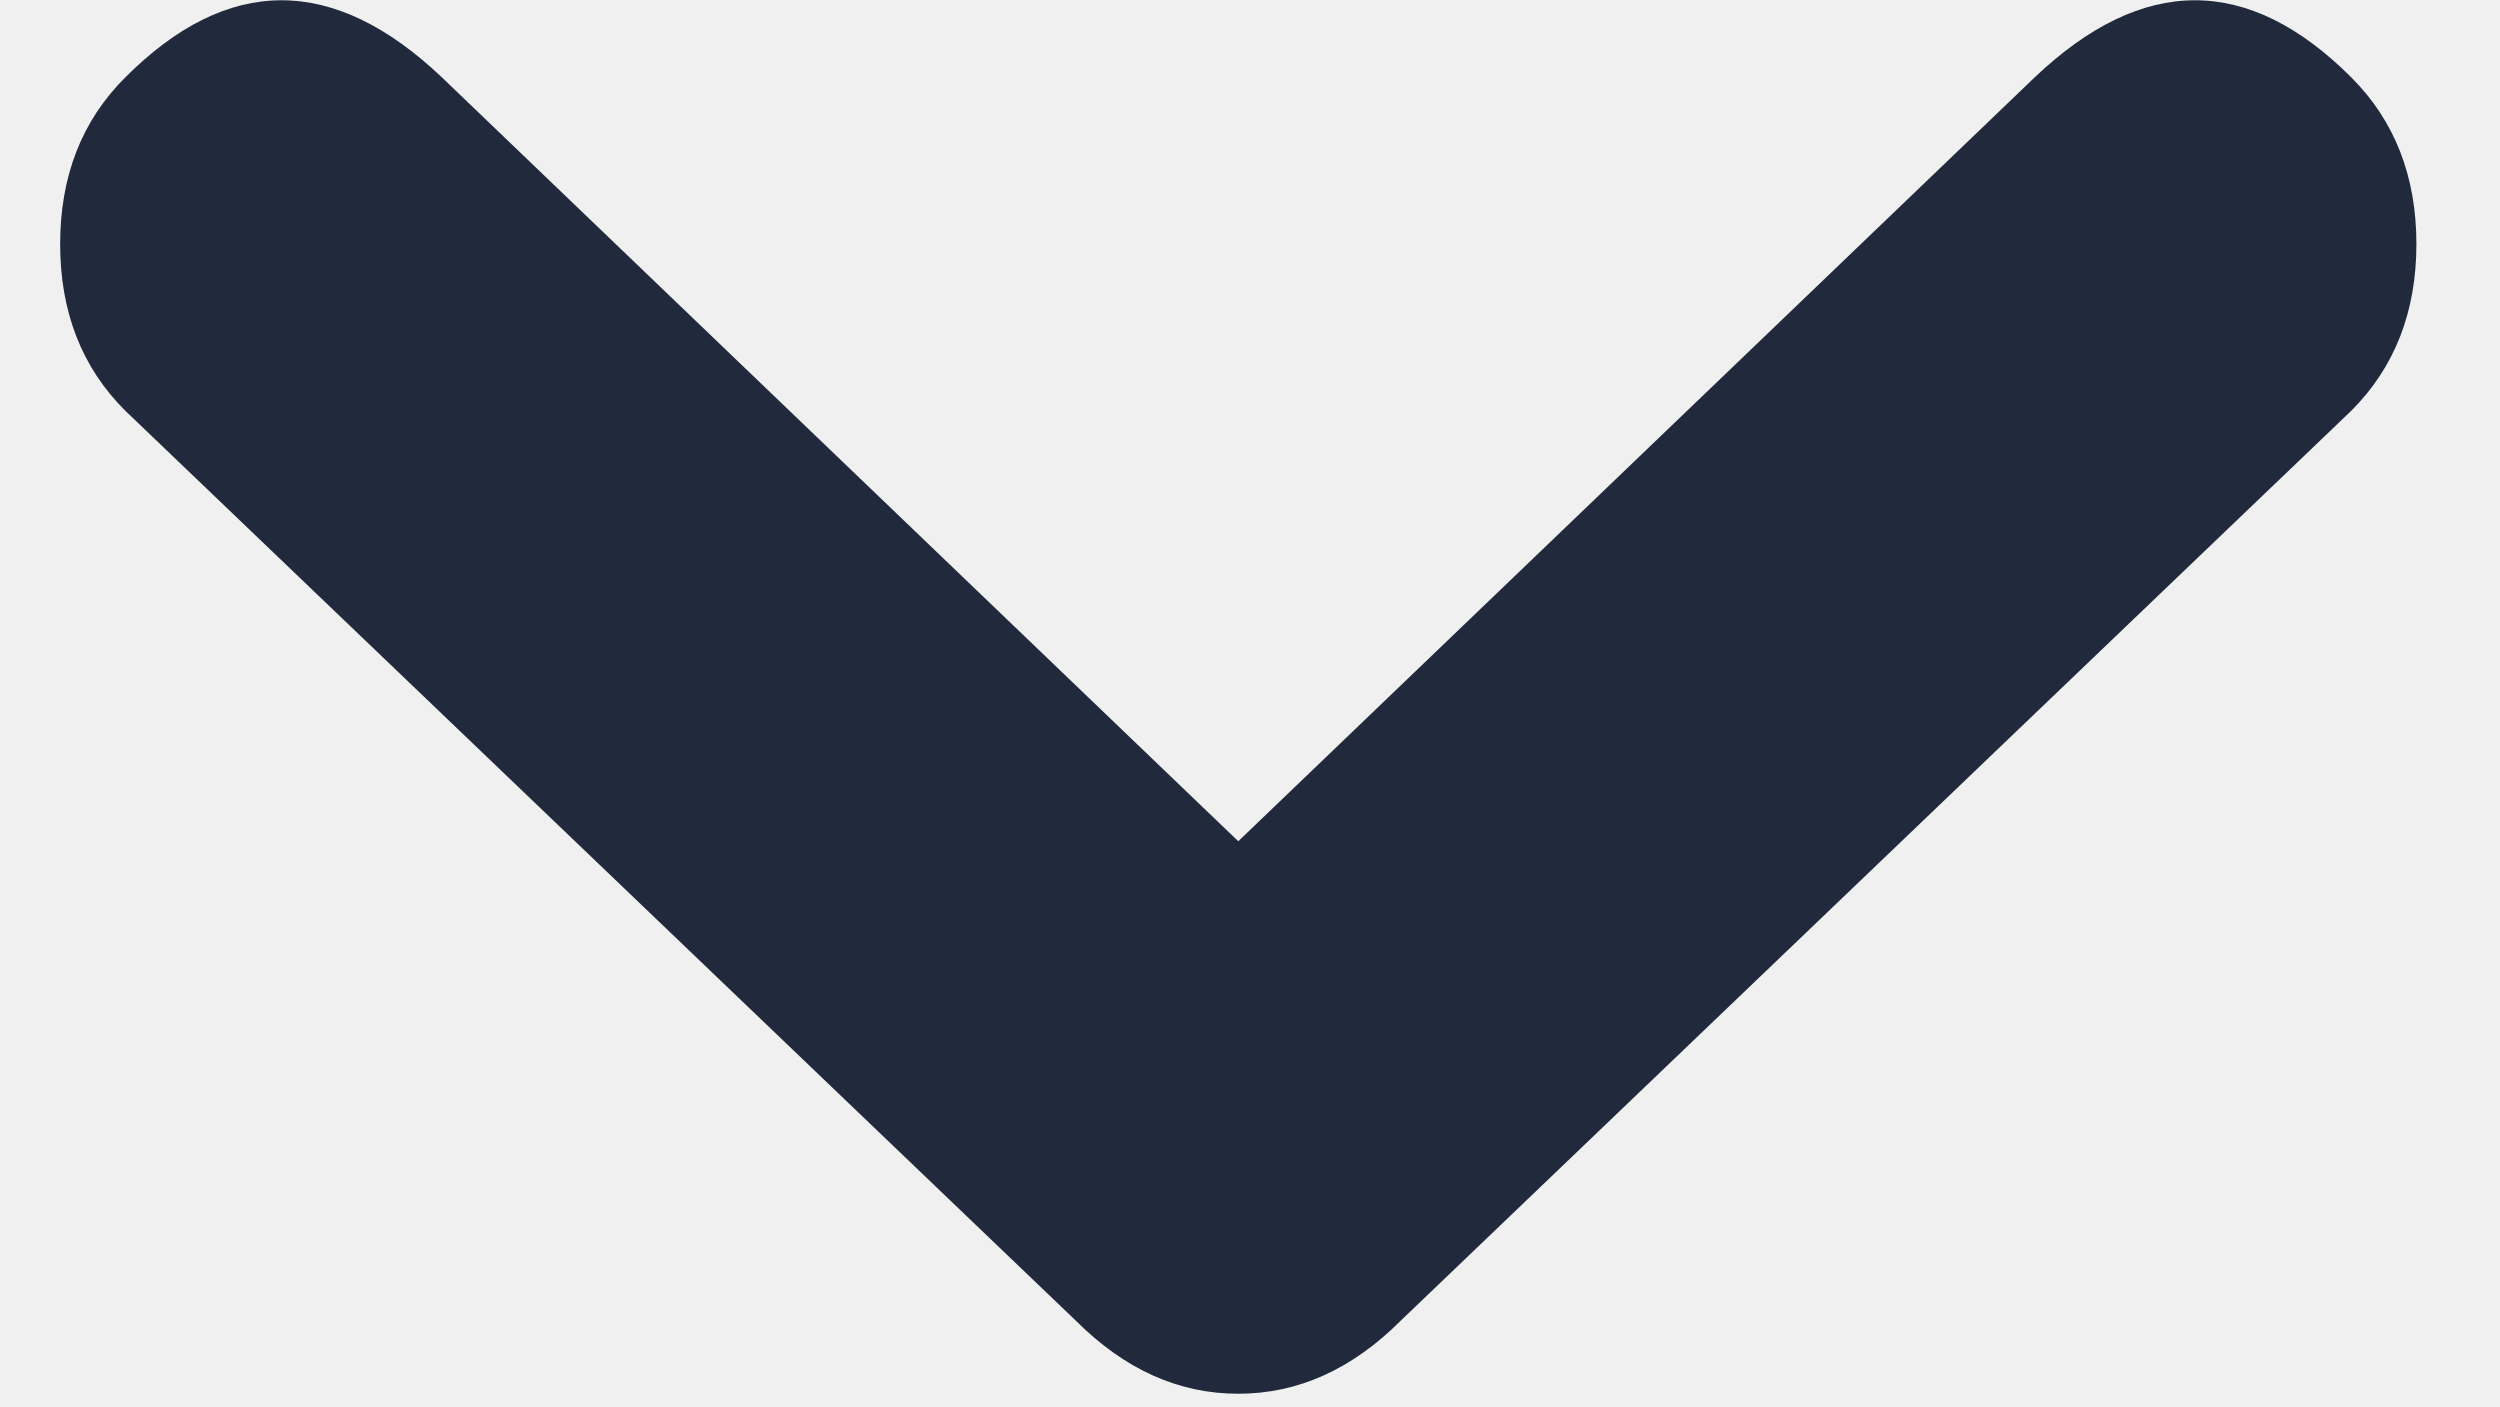
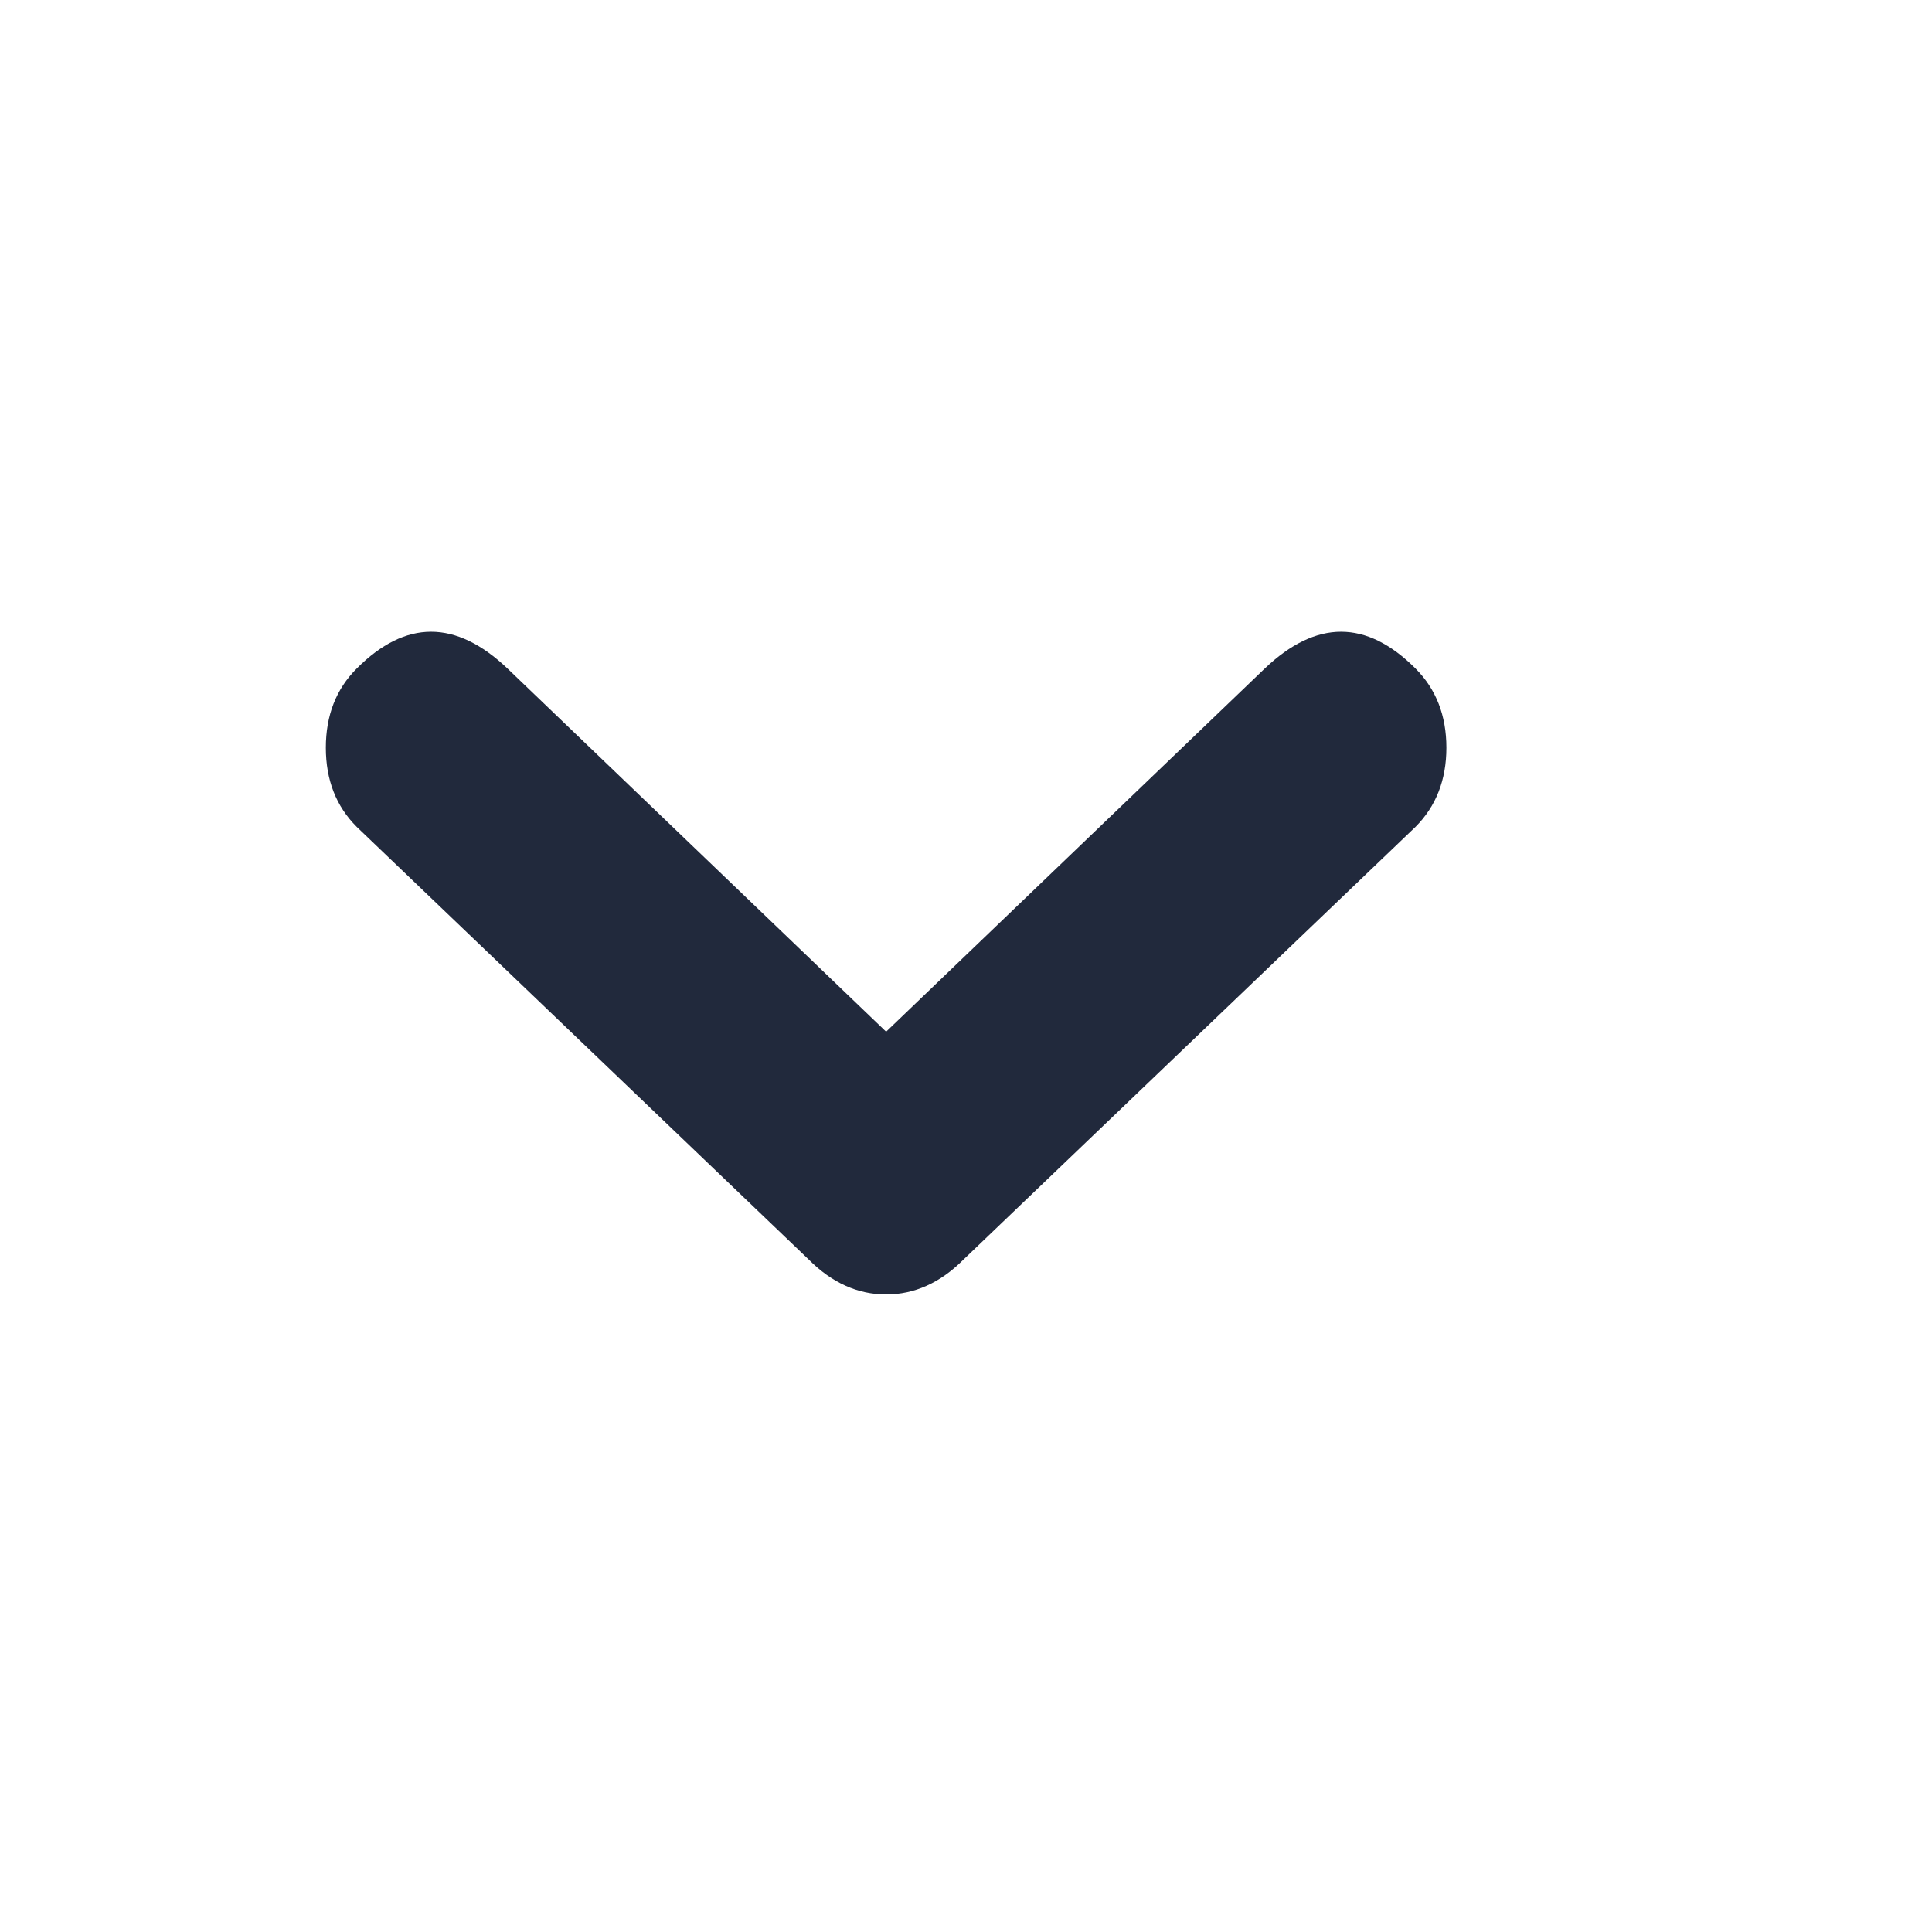
- <svg xmlns="http://www.w3.org/2000/svg" width="16" height="9" viewBox="0 0 16 9" fill="none">
-   <path d="M15.049 2.628L8.965 8.452C8.653 8.764 8.306 8.92 7.925 8.92C7.543 8.92 7.197 8.764 6.885 8.452L0.801 2.628C0.523 2.351 0.385 1.995 0.385 1.562C0.385 1.129 0.523 0.773 0.801 0.496C1.459 -0.163 2.135 -0.163 2.829 0.496L7.925 5.384L13.021 0.496C13.714 -0.163 14.39 -0.163 15.049 0.496C15.326 0.773 15.465 1.129 15.465 1.562C15.465 1.995 15.326 2.351 15.049 2.628Z" fill="#21293C" />
+ <svg xmlns="http://www.w3.org/2000/svg" width="26" height="26" viewBox="0 0 26 26" fill="none">
+   <g clip-path="url(#clip0_376_2862)">
+     <rect width="26" height="26" fill="white" />
+     <path d="M19.049 11.128L12.965 16.952C12.653 17.264 12.306 17.42 11.925 17.42C11.543 17.42 11.197 17.264 10.885 16.952L4.801 11.128C4.523 10.851 4.385 10.495 4.385 10.062C4.385 9.629 4.523 9.273 4.801 8.996C5.459 8.337 6.135 8.337 6.829 8.996L11.925 13.884L17.021 8.996C17.714 8.337 18.39 8.337 19.049 8.996C19.326 9.273 19.465 9.629 19.465 10.062C19.465 10.495 19.326 10.851 19.049 11.128Z" fill="#21293C" />
+   </g>
+   <defs>
+     <clipPath id="clip0_376_2862">
+       <rect width="26" height="26" fill="white" />
+     </clipPath>
+   </defs>
</svg>
